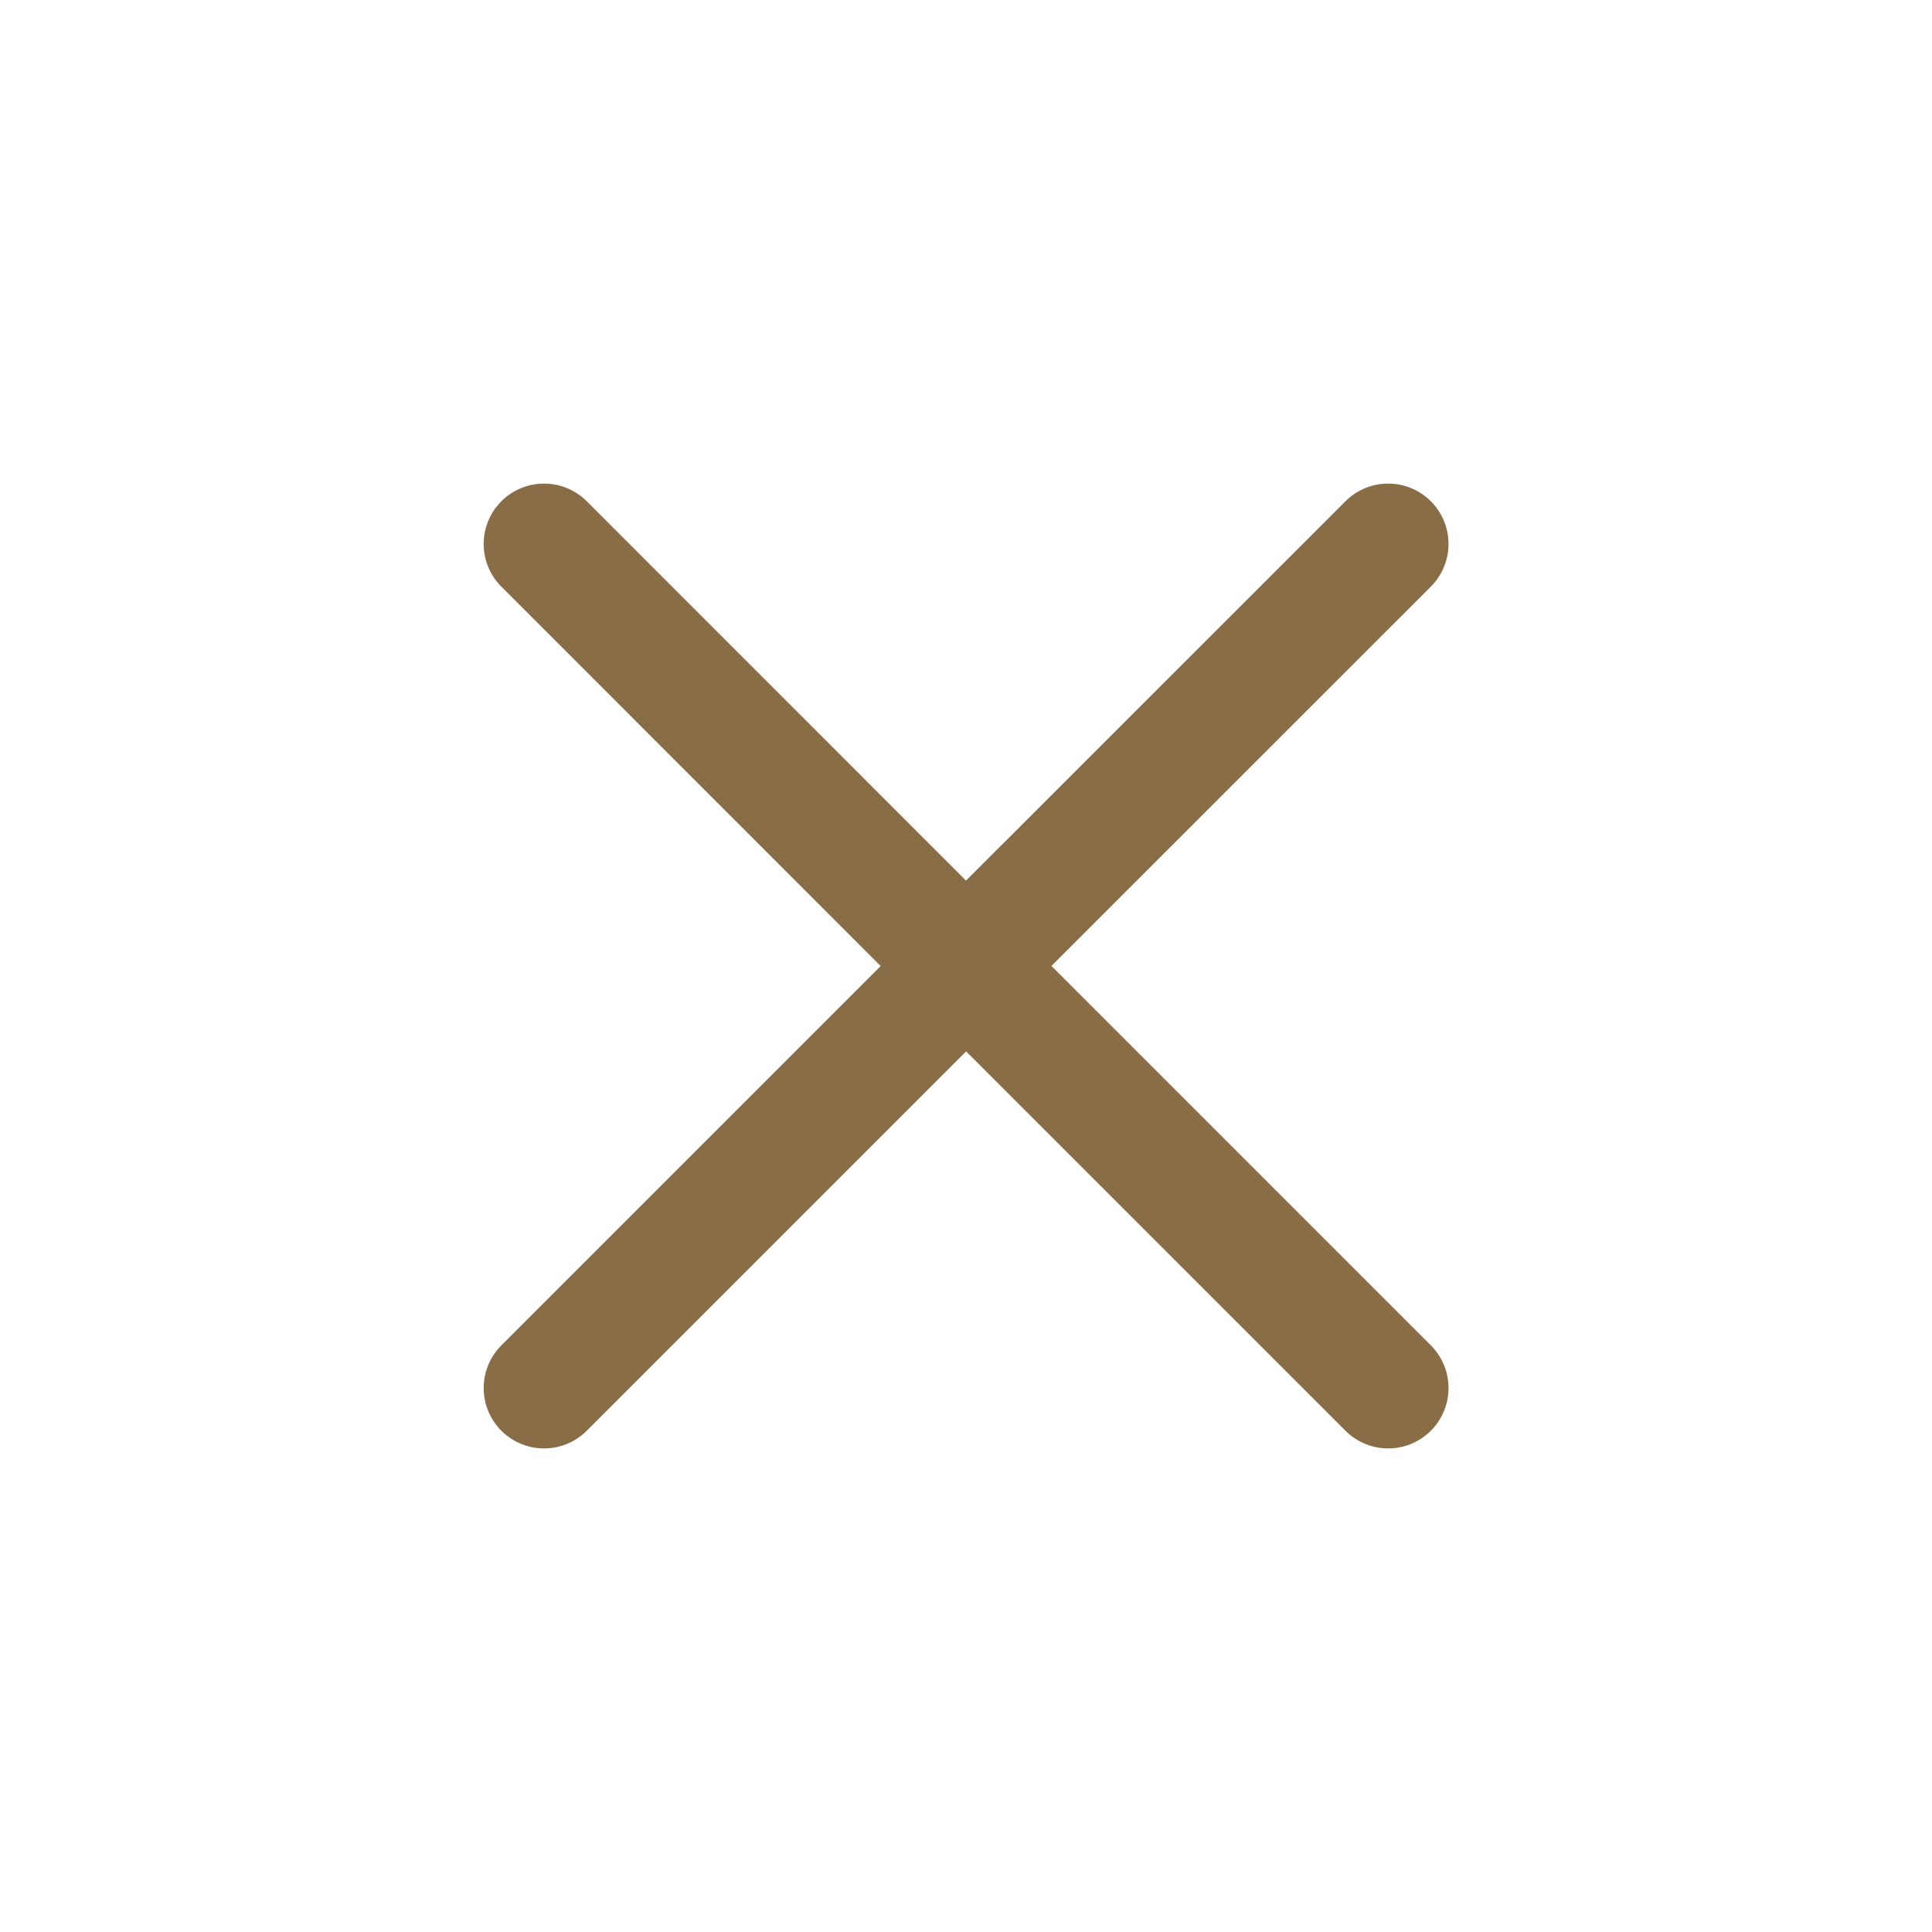
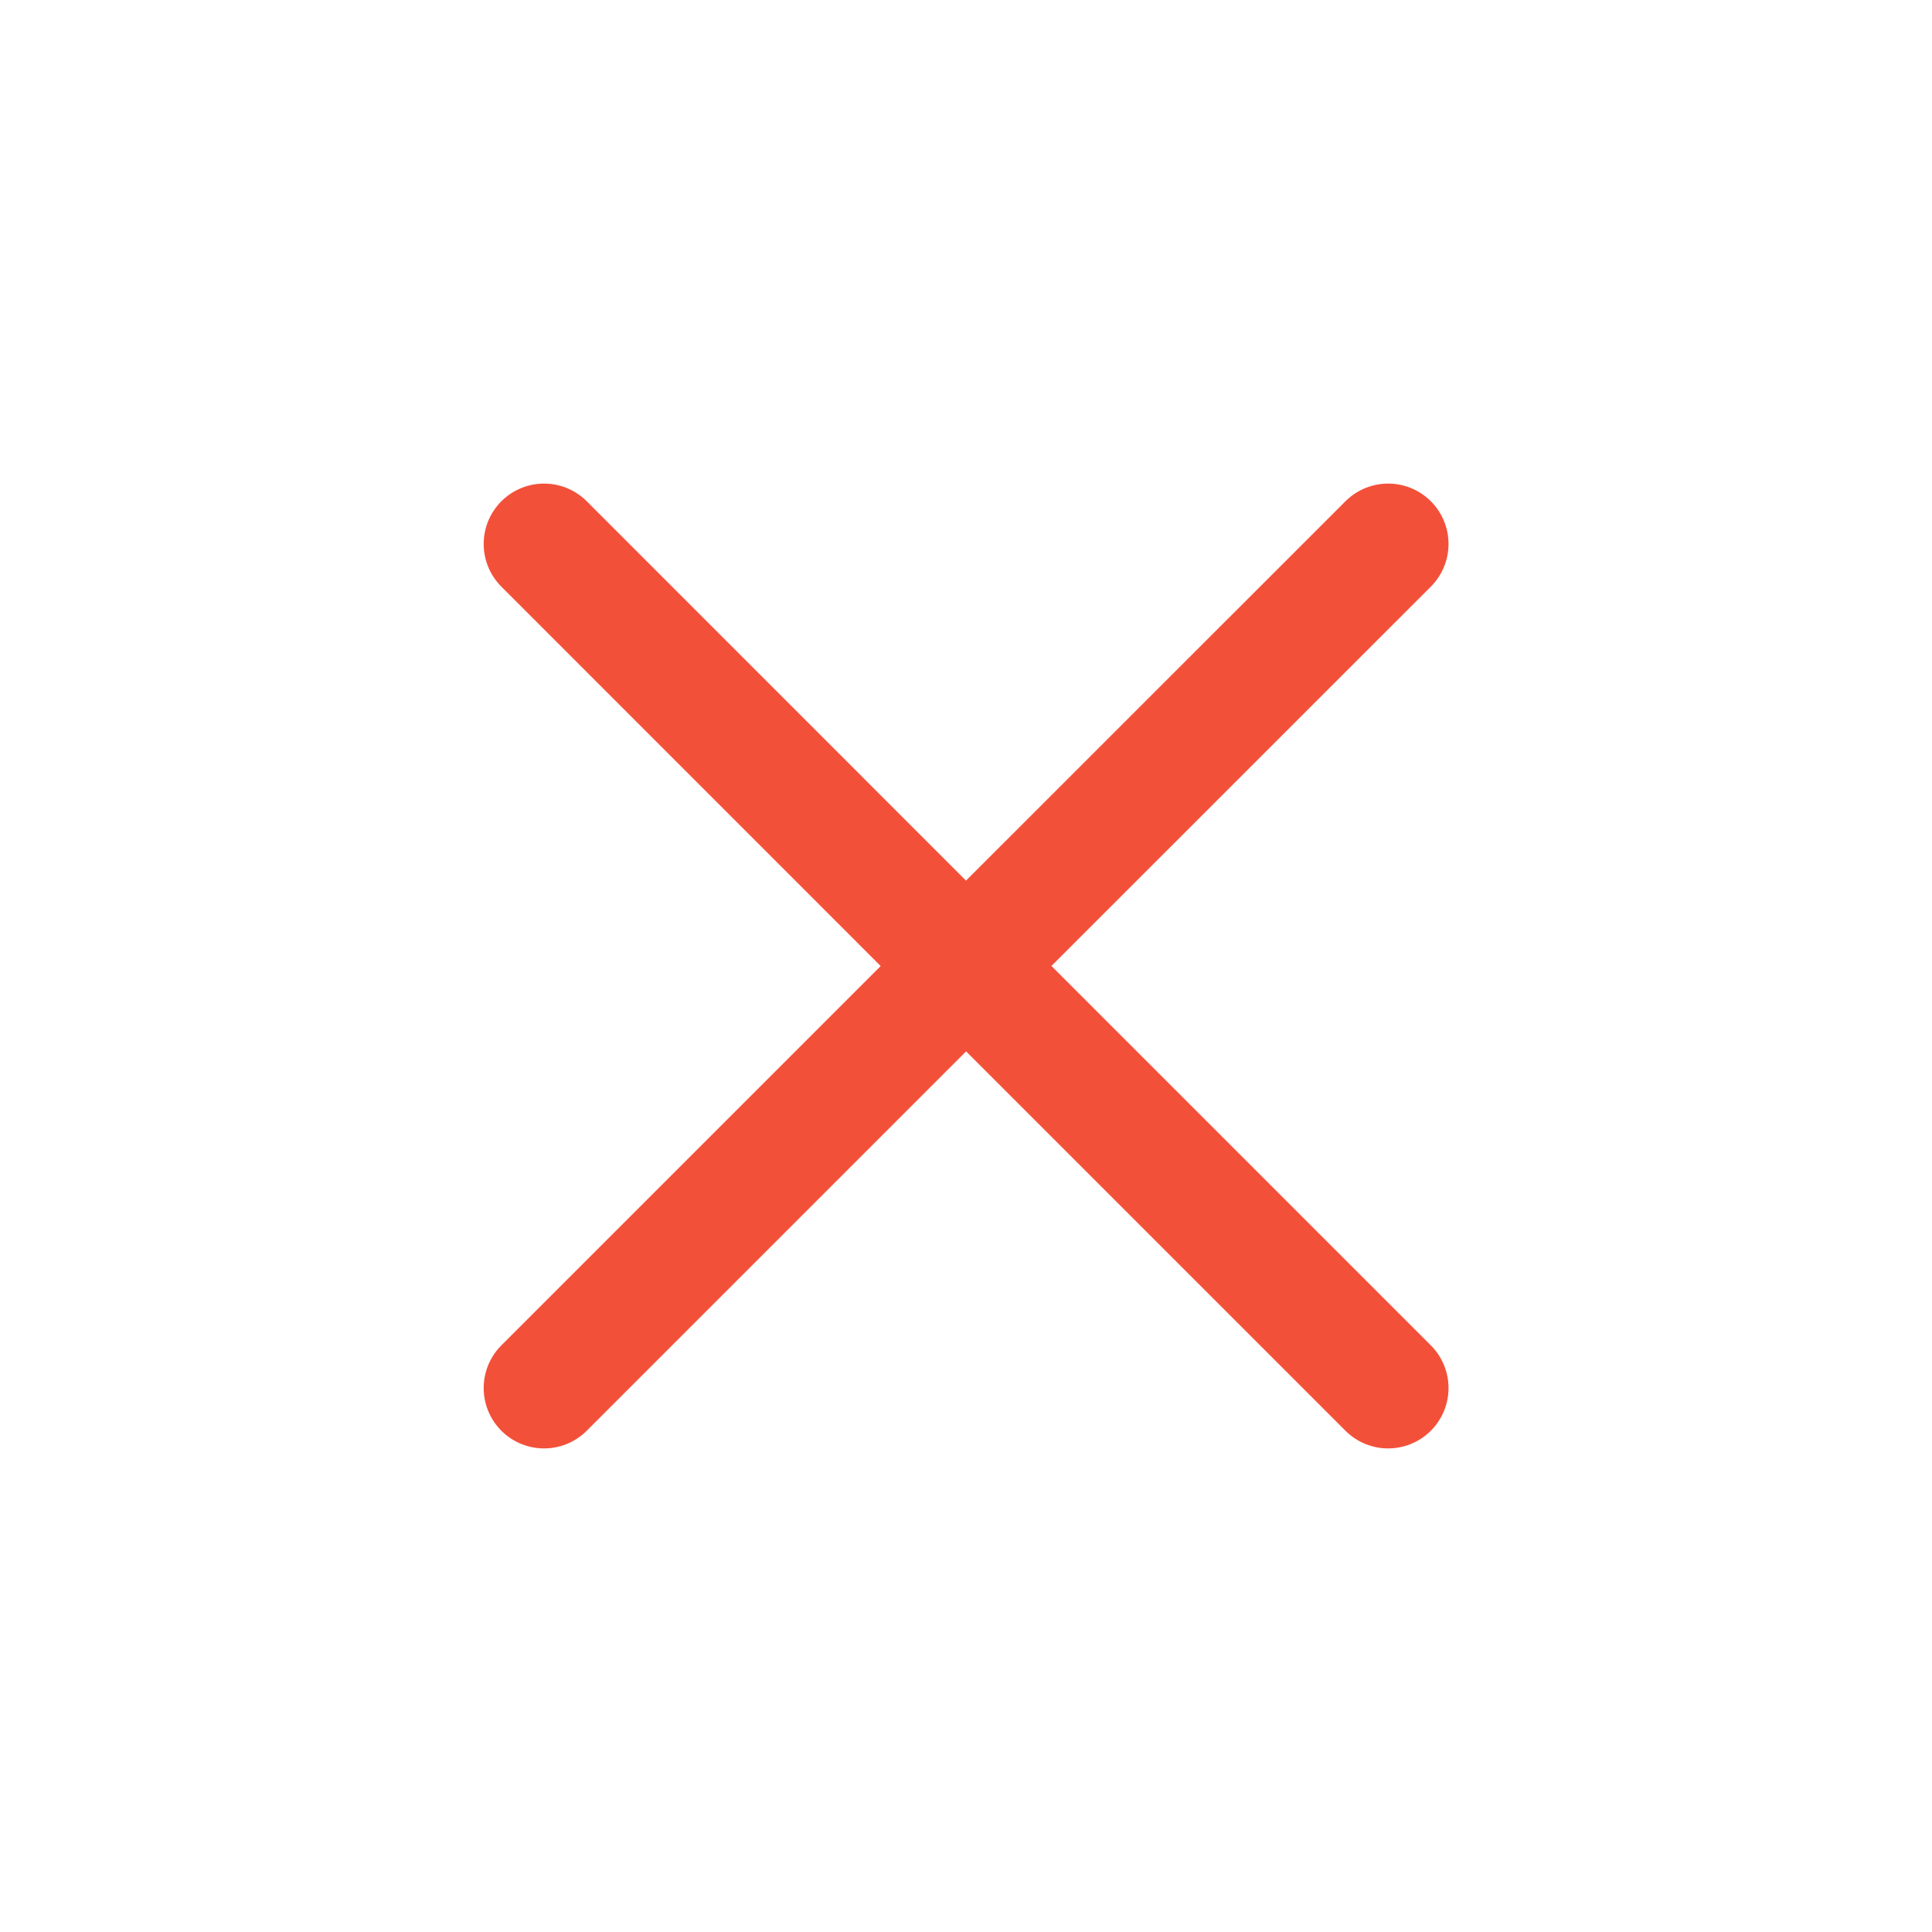
<svg xmlns="http://www.w3.org/2000/svg" preserveAspectRatio="none" overflow="visible" style="display: block;" width="20" height="20" viewBox="0 0 20 20" fill="none">
  <g id="iconoir:xmark">
-     <path id="Vector" d="M5.632 14.369L10.001 10L14.37 14.369M14.37 5.631L10 10L5.632 5.631" stroke="#886D46" stroke-width="1.25" stroke-linecap="round" stroke-linejoin="round" />
+     <path id="Vector" d="M5.632 14.369L10.001 10L14.37 14.369M14.37 5.631L10 10L5.632 5.631" stroke="#F3503A" stroke-width="1.25" stroke-linecap="round" stroke-linejoin="round" />
  </g>
</svg>
